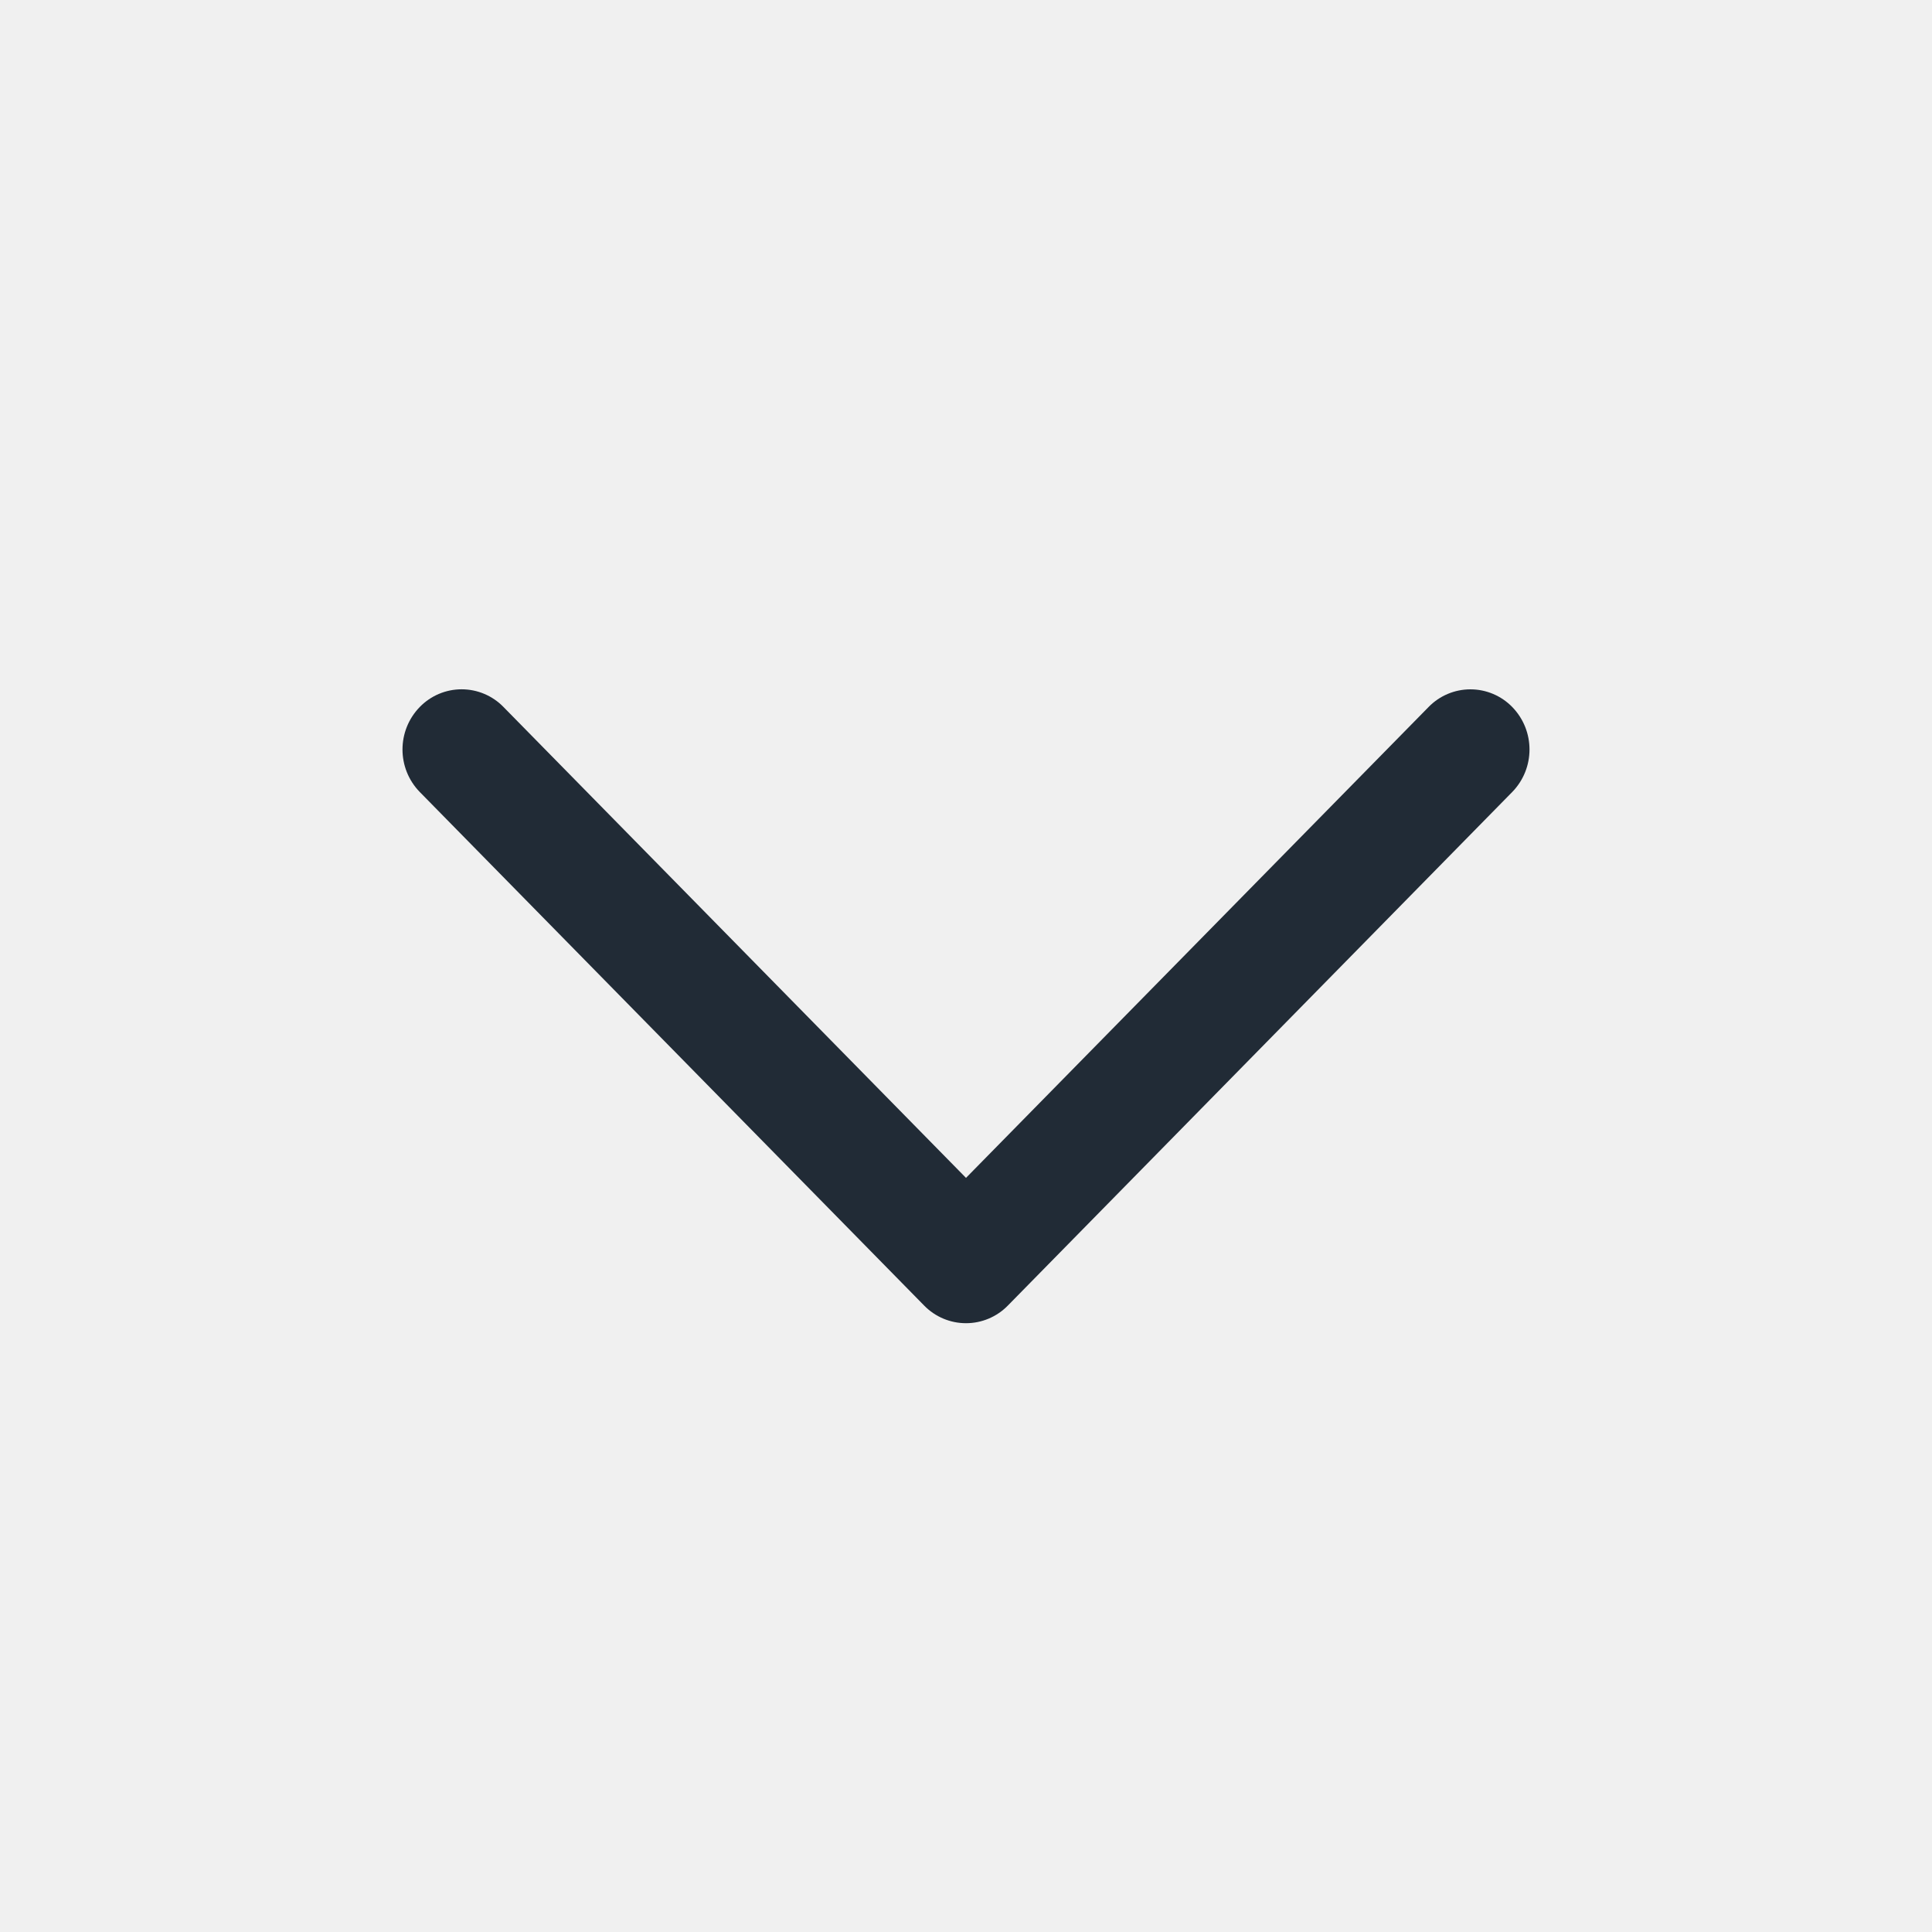
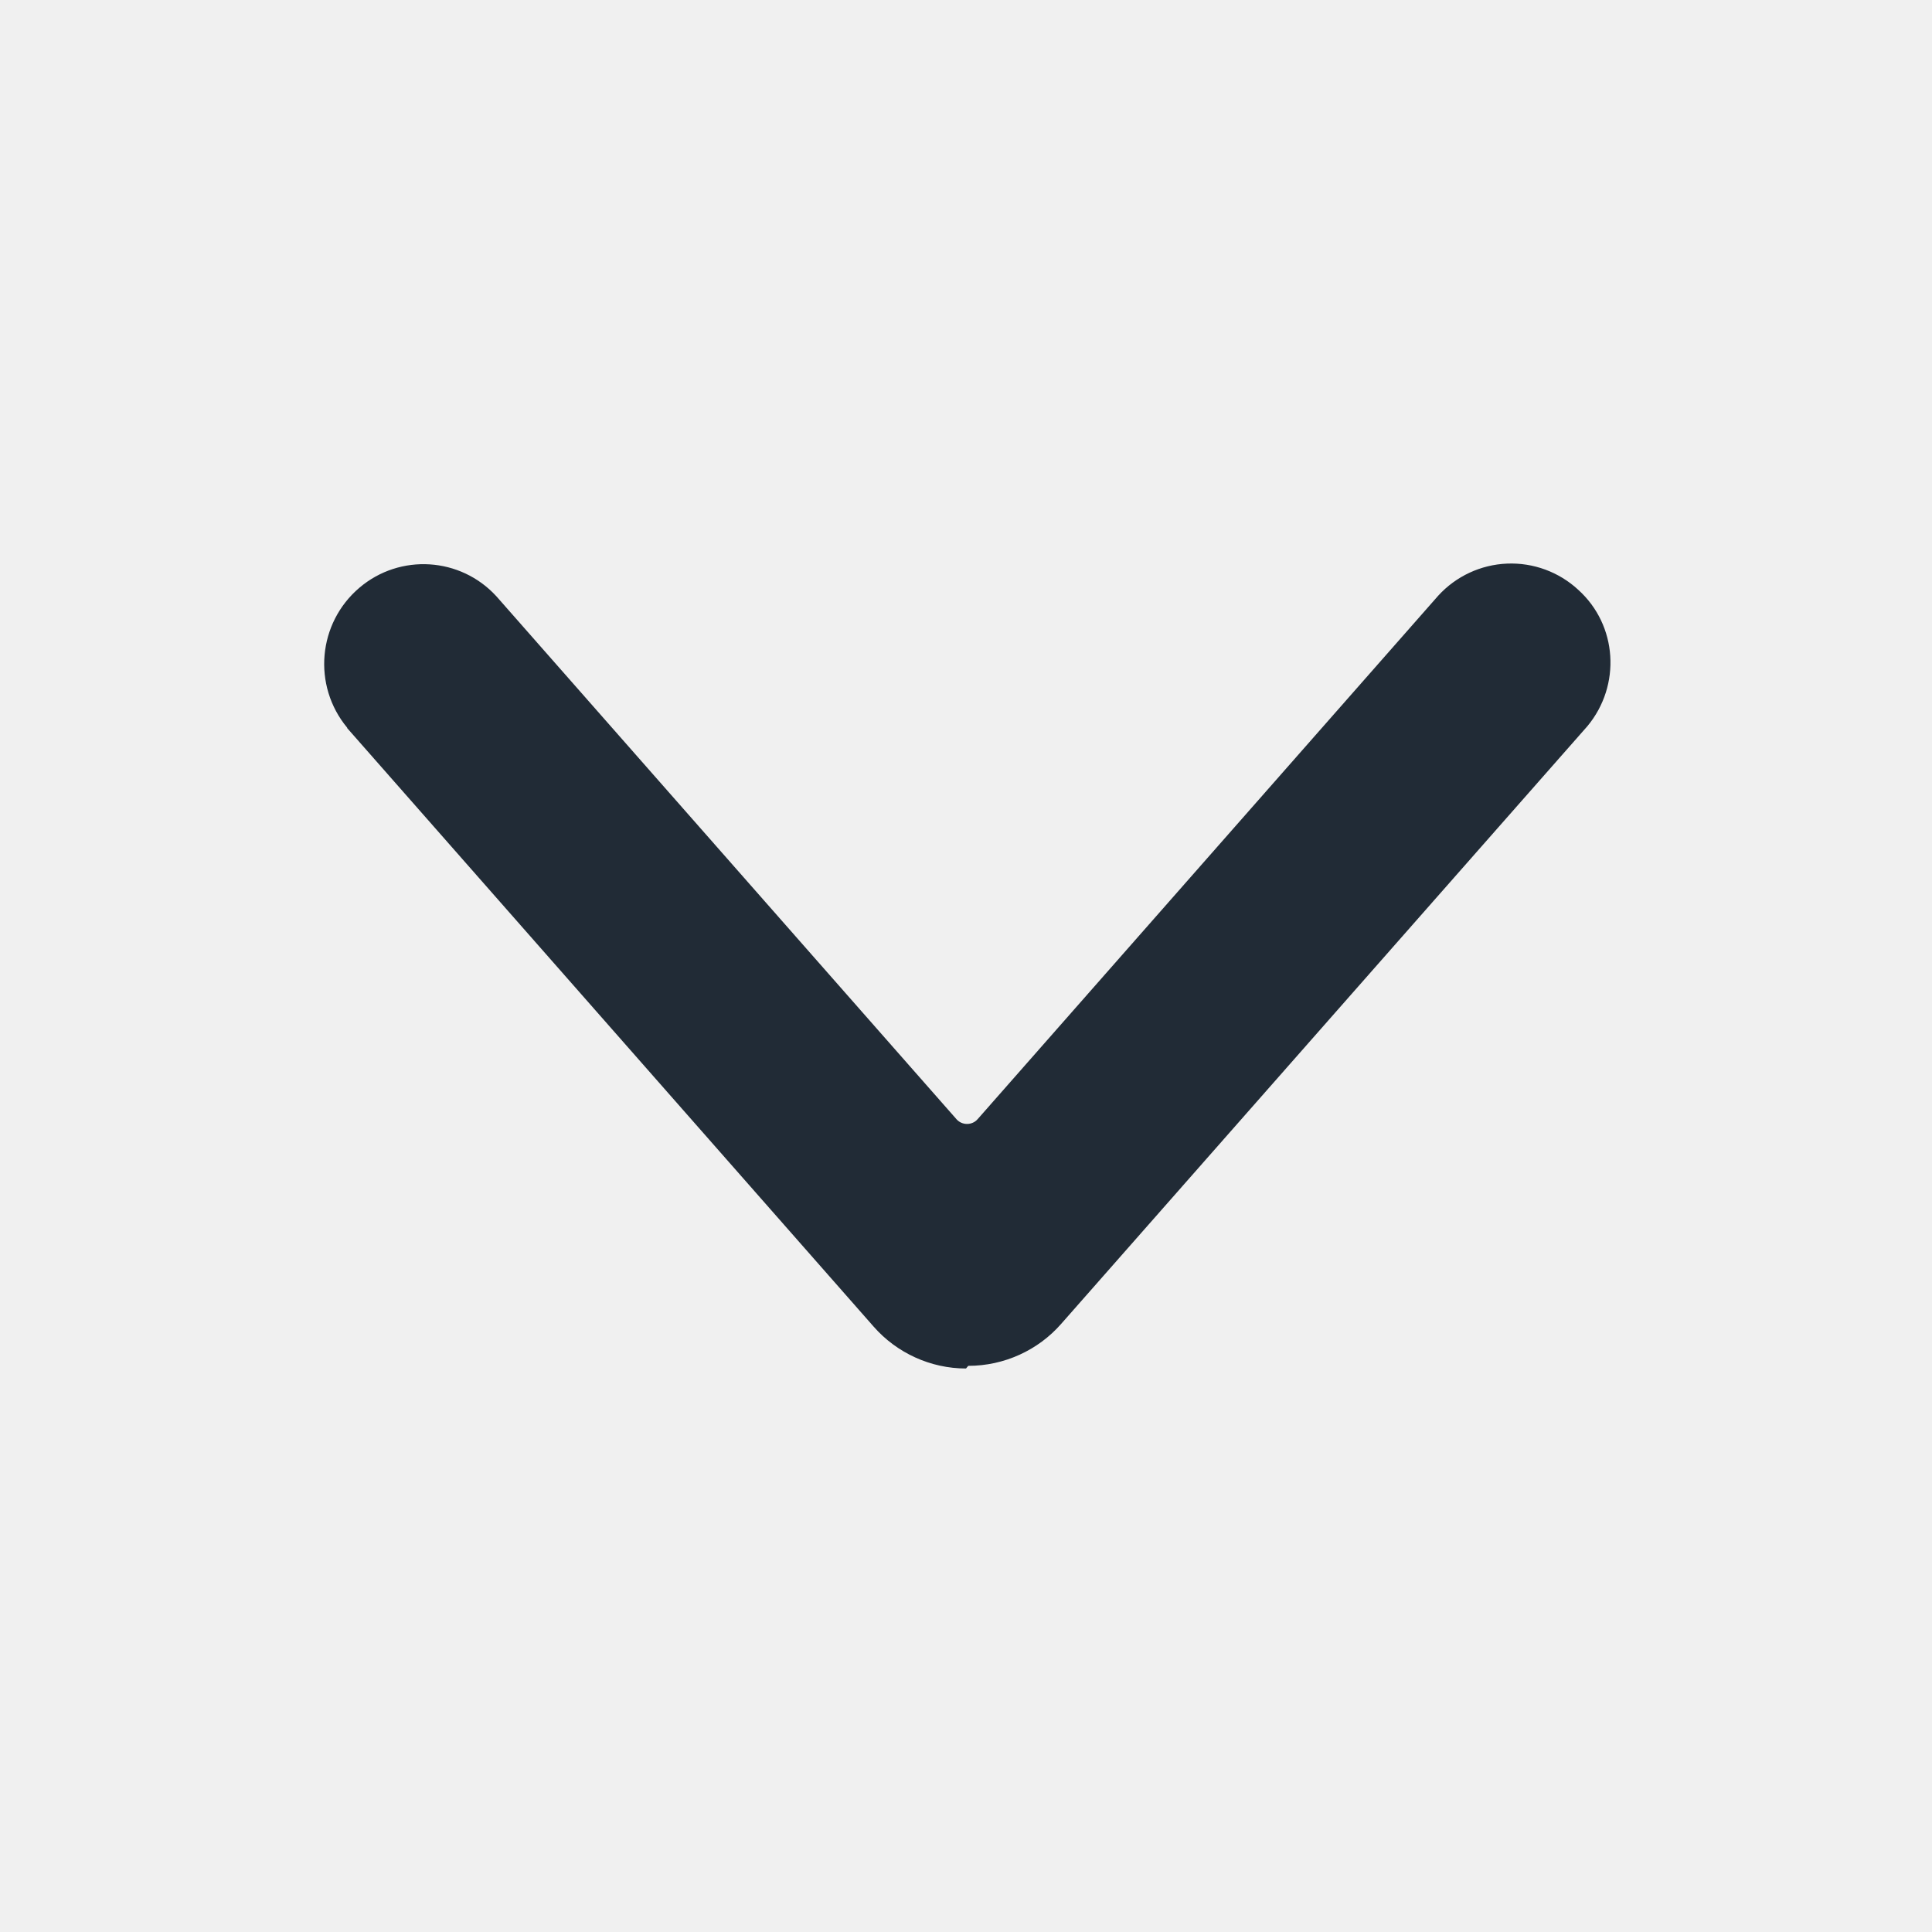
<svg xmlns="http://www.w3.org/2000/svg" width="24" height="24" fill="none" viewBox="0 0 24 24">
-   <path fill="#212B36" d="M18.785 8.782a.725.725 0 00-1.038 0L12 14.632l-5.746-5.85a.725.725 0 00-1.039 0 .757.757 0 000 1.057l6.266 6.38a.726.726 0 001.038 0l6.266-6.38a.757.757 0 000-1.057z" />
+   <g clip-path="url(#clip0_1:77)">
+     <path fill="#212B36" d="M12 17c-.44 0-.86-.193-1.147-.52l-6.54-7.435V9.04a1.242 1.242 0 01.153-1.74 1.228 1.228 0 011.7.107l5.72 6.501a.176.176 0 00.24.013l.02-.02 5.72-6.501a1.227 1.227 0 011.74-.073c.487.44.534 1.186.114 1.693l-6.539 7.427c-.286.326-.706.52-1.153.52L12 17z" />
+   </g>
+   <defs>
+     <clipPath id="clip0_1:77">
+       <path fill="#fff" d="M0 0h16v16H0z" transform="rotate(90 8 12)" />
+     </clipPath>
+   </defs>
</svg>
